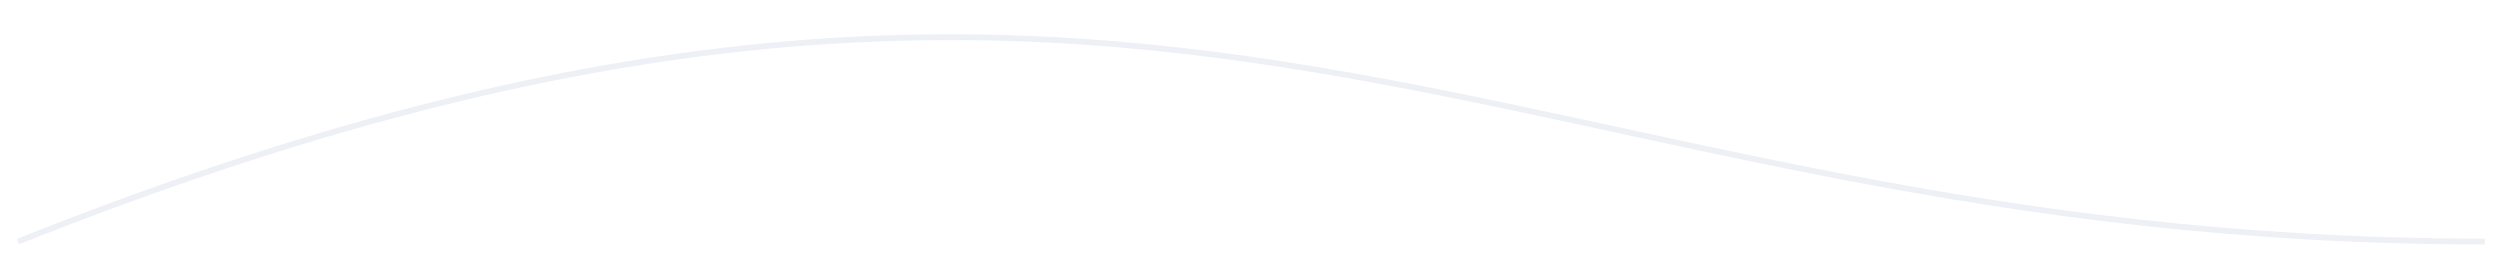
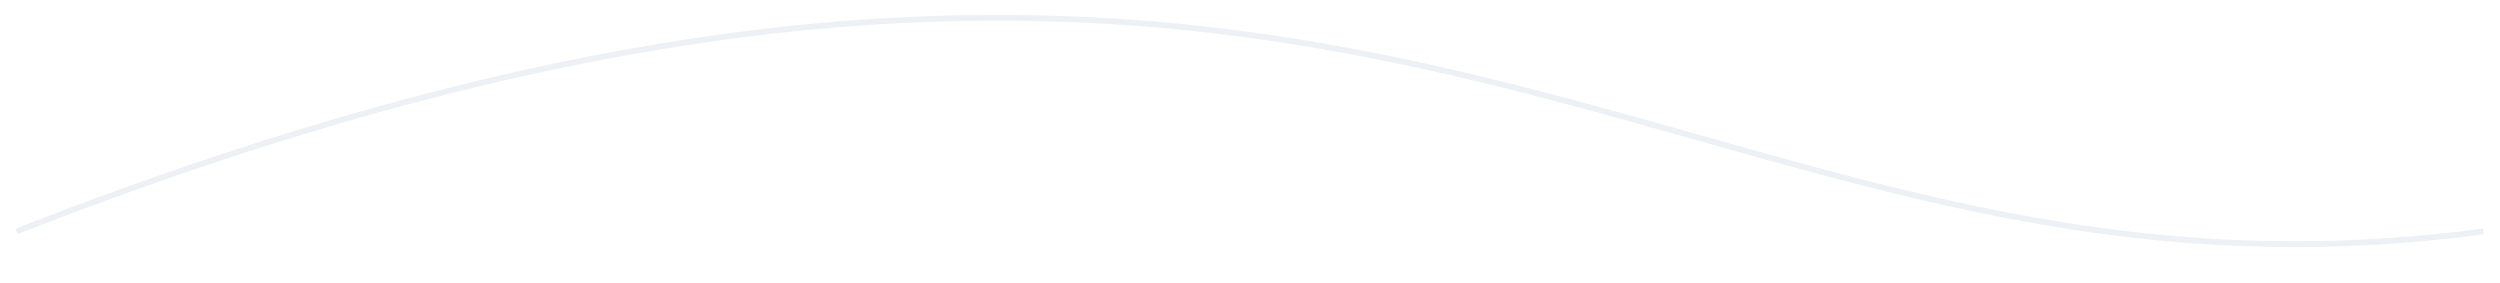
- <svg xmlns="http://www.w3.org/2000/svg" version="1.1" id="Layer_1" x="0px" y="0px" viewBox="0 0 859 90" style="enable-background:new 0 0 859 90;" xml:space="preserve">
+ <svg xmlns="http://www.w3.org/2000/svg" version="1.1" id="Layer_1" x="0px" y="0px" viewBox="0 0 859 97" style="enable-background:new 0 0 859 97;" xml:space="preserve">
  <style type="text/css">
	.st0{fill:none;stroke:#EDF0F4;stroke-width:2;stroke-miterlimit:10;}
</style>
-   <path class="st0" d="M6.2,83C403-75,513,83,853.8,83" />
+   <path class="st0" d="M5.7,79.5c466.6-182.5,568.6,37.5,847.6,0" />
</svg>
